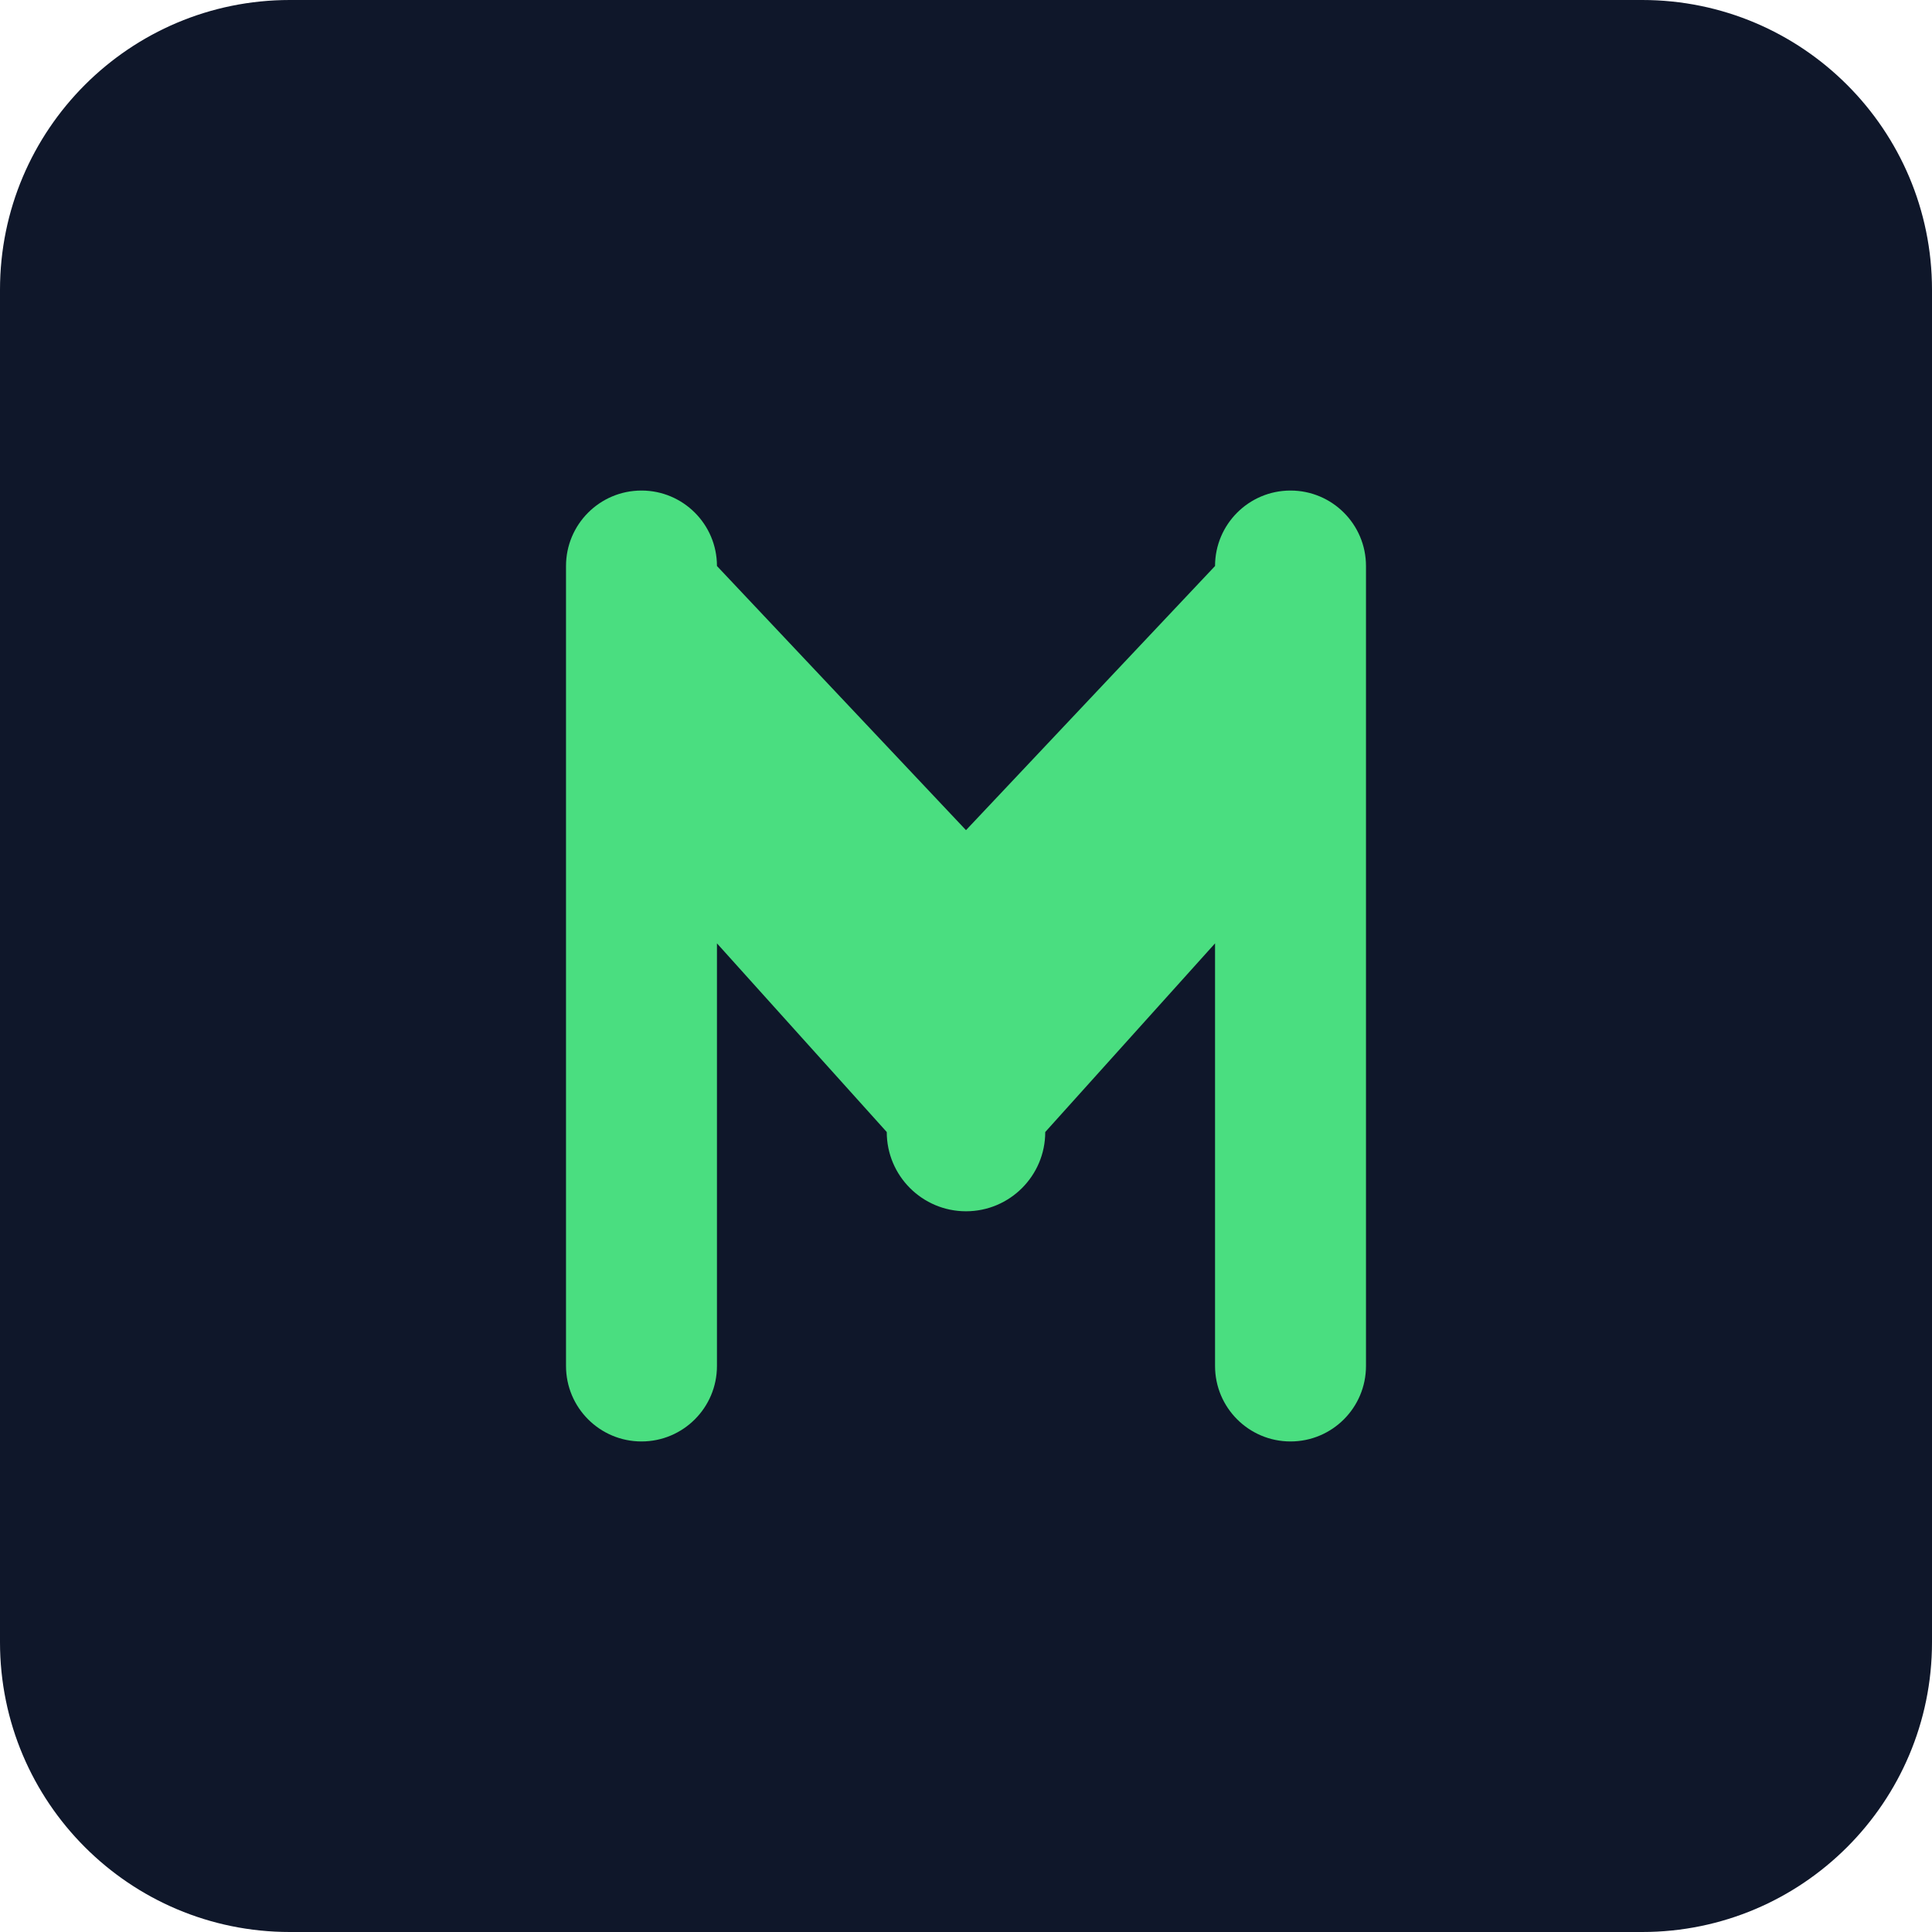
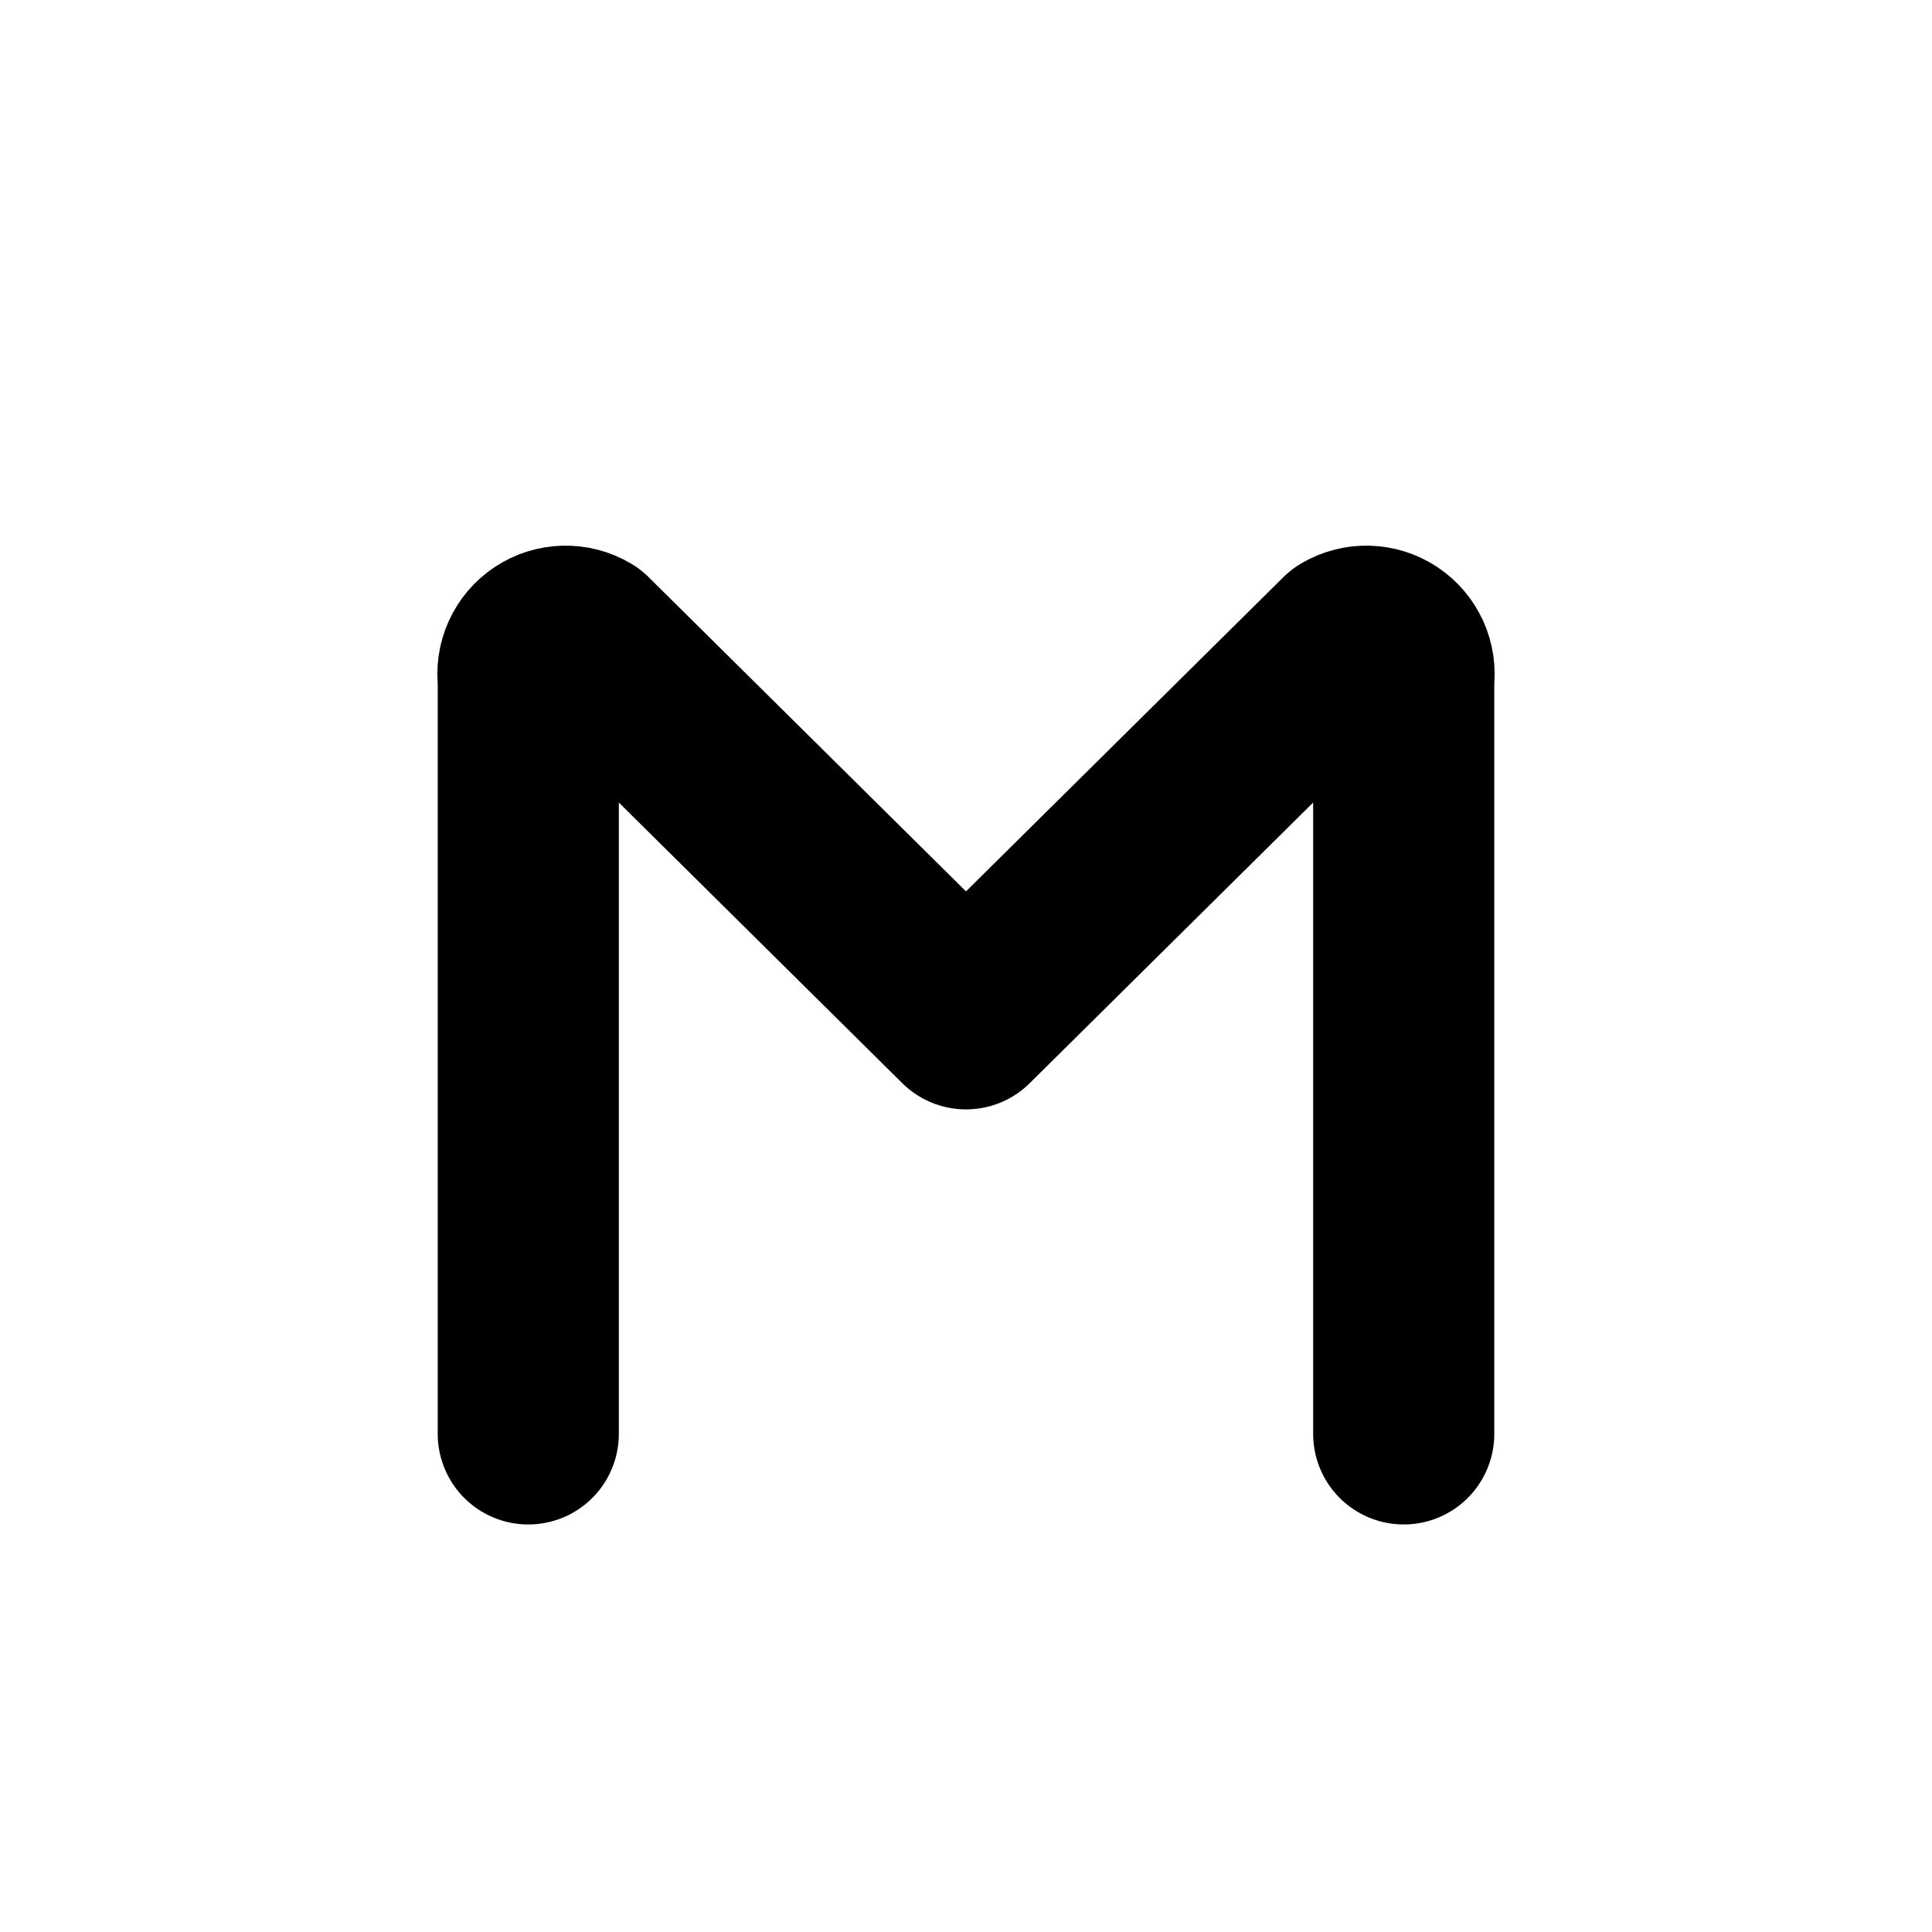
<svg xmlns="http://www.w3.org/2000/svg" viewBox="0 0 512 512">
-   <rect width="512" height="512" rx="15%" fill="#0f172a" />
-   <path d="M150 150 L150 362 A 20 20 0 0 0 190 362 L190 250 L235 300 A 20 20 0 0 0 277 300 L322 250 L322 362 A 20 20 0 0 0 362 362 L362 150 A 20 20 0 0 0 322 150 L256 220 L190 150 A 20 20 0 0 0 150 150 Z" fill="#4ade80" />
+   <path d="M140 380 L140 180 A 10 10 0 0 1 155 170 L256 270 L357 170 A 10 10 0 0 1 372 180 L372 380" fill="none" stroke="#000" stroke-width="48" stroke-linecap="round" stroke-linejoin="round" />
</svg>
